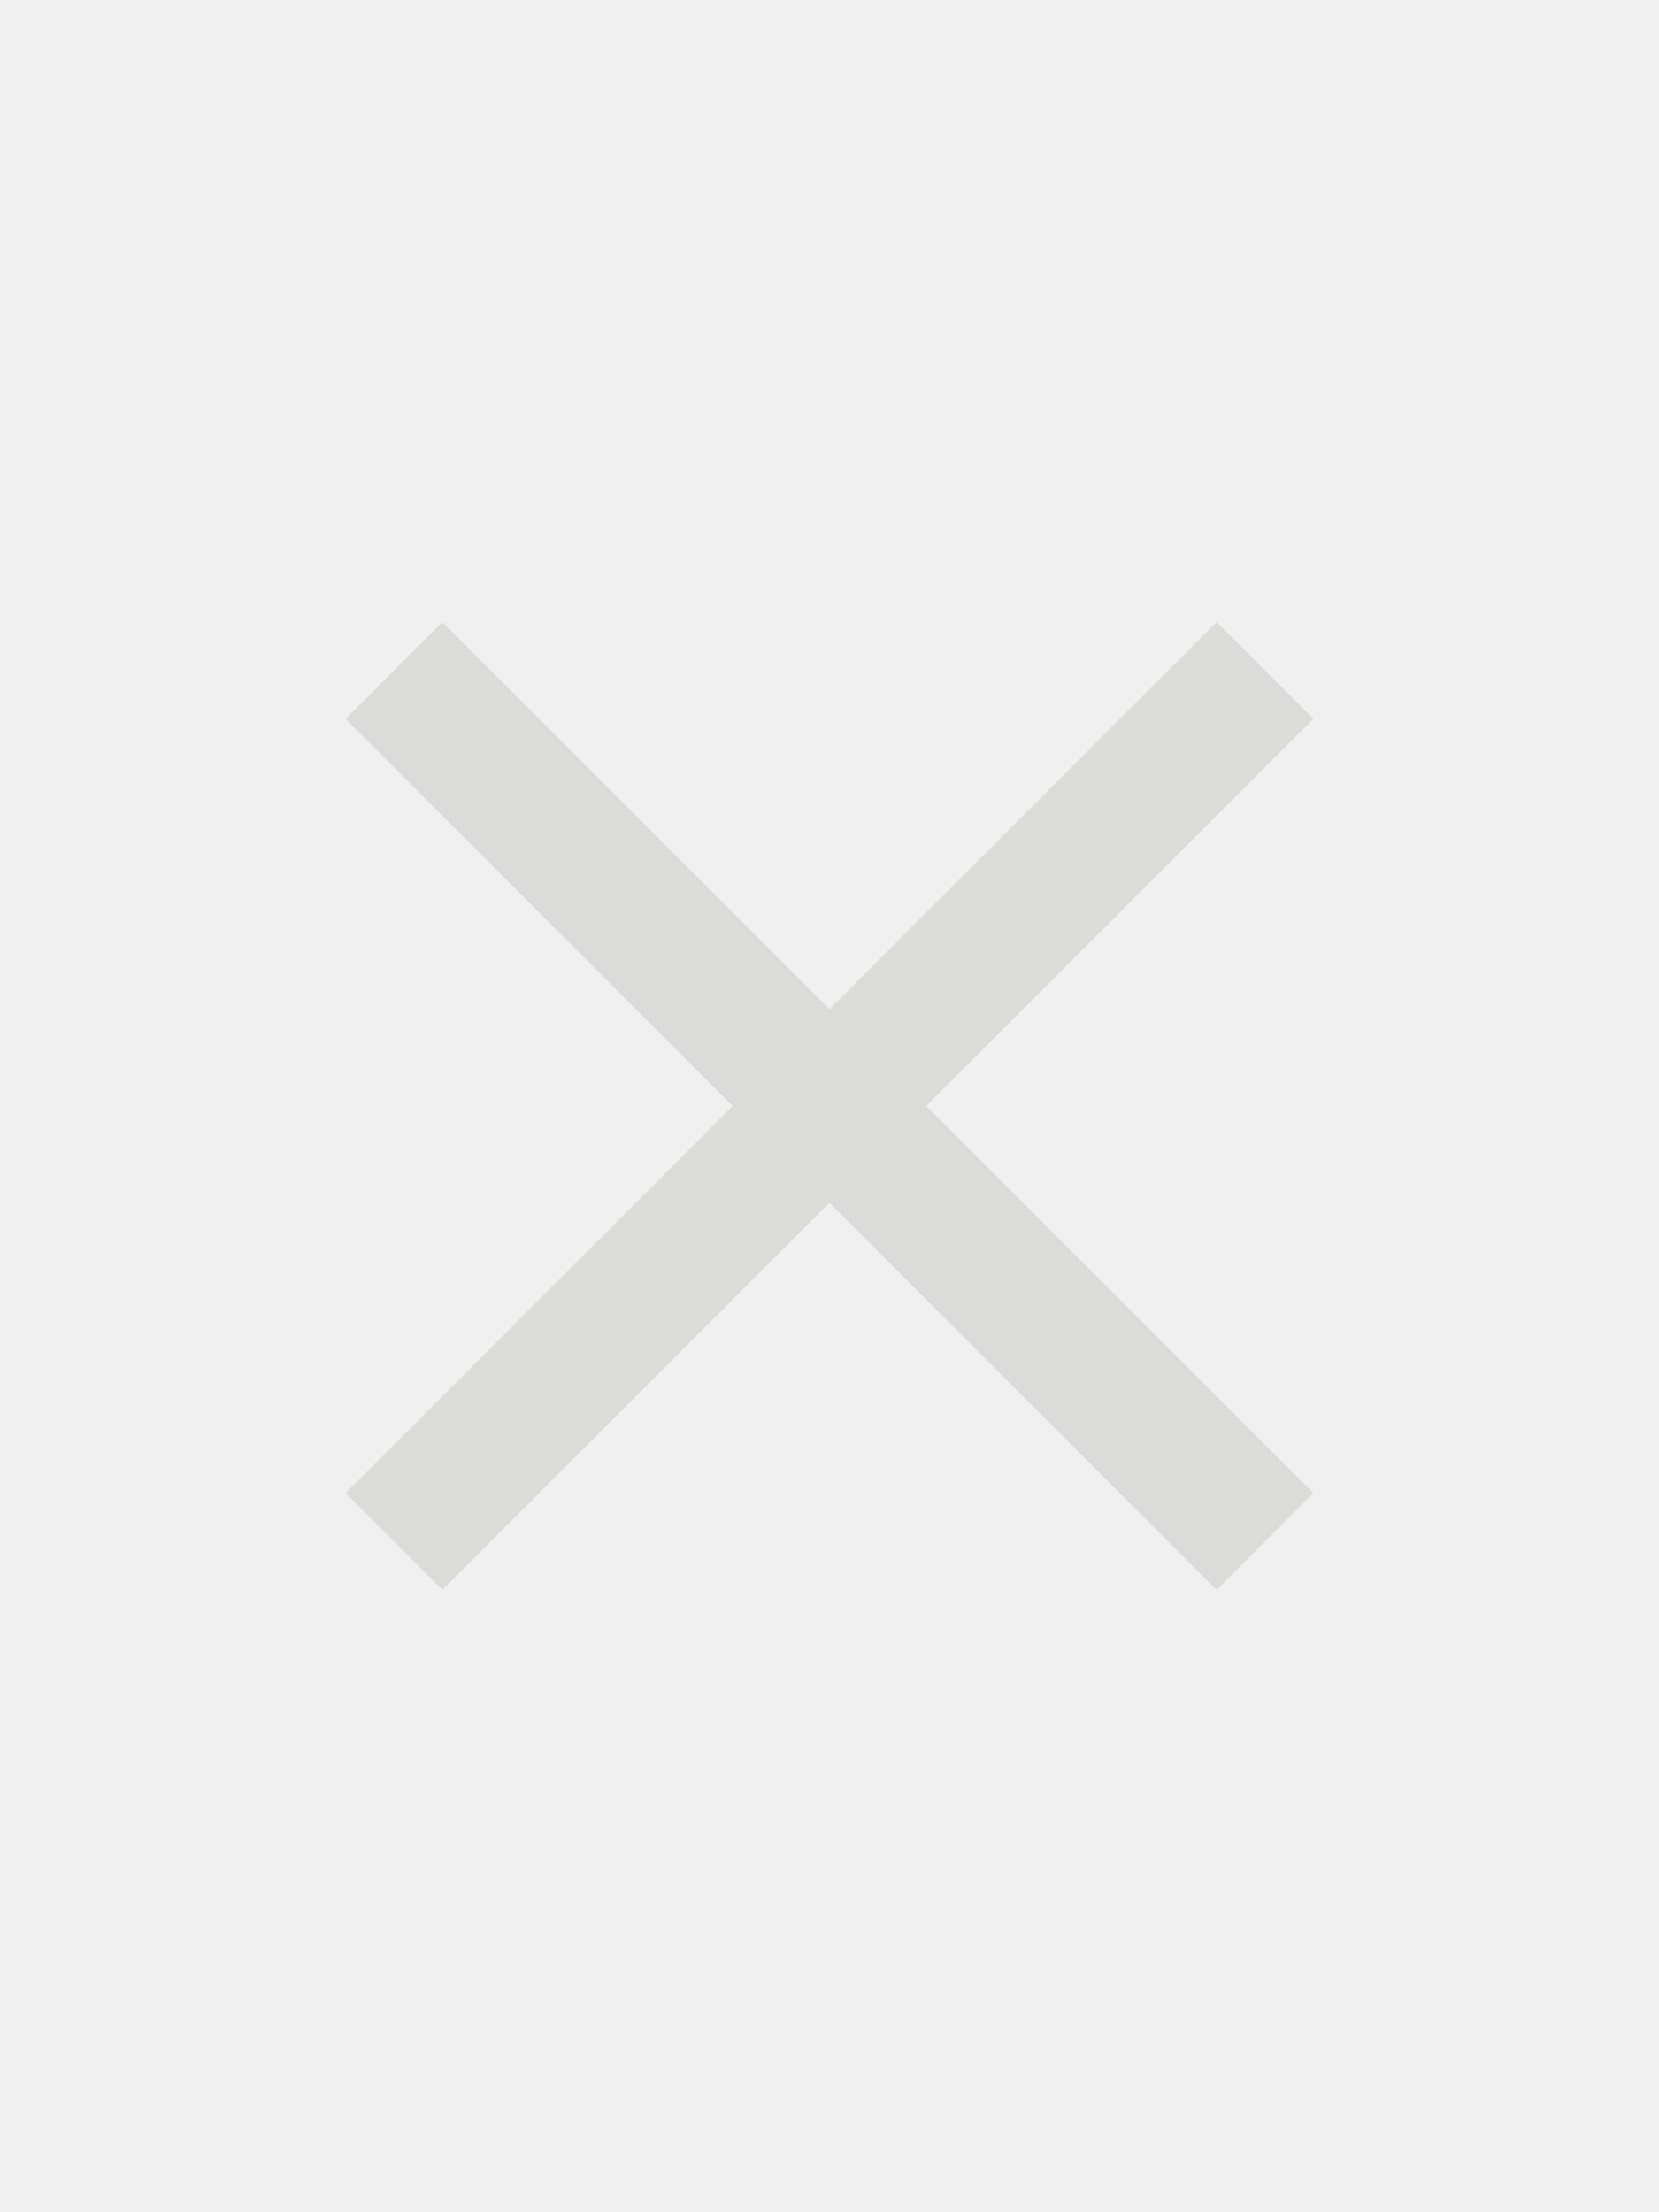
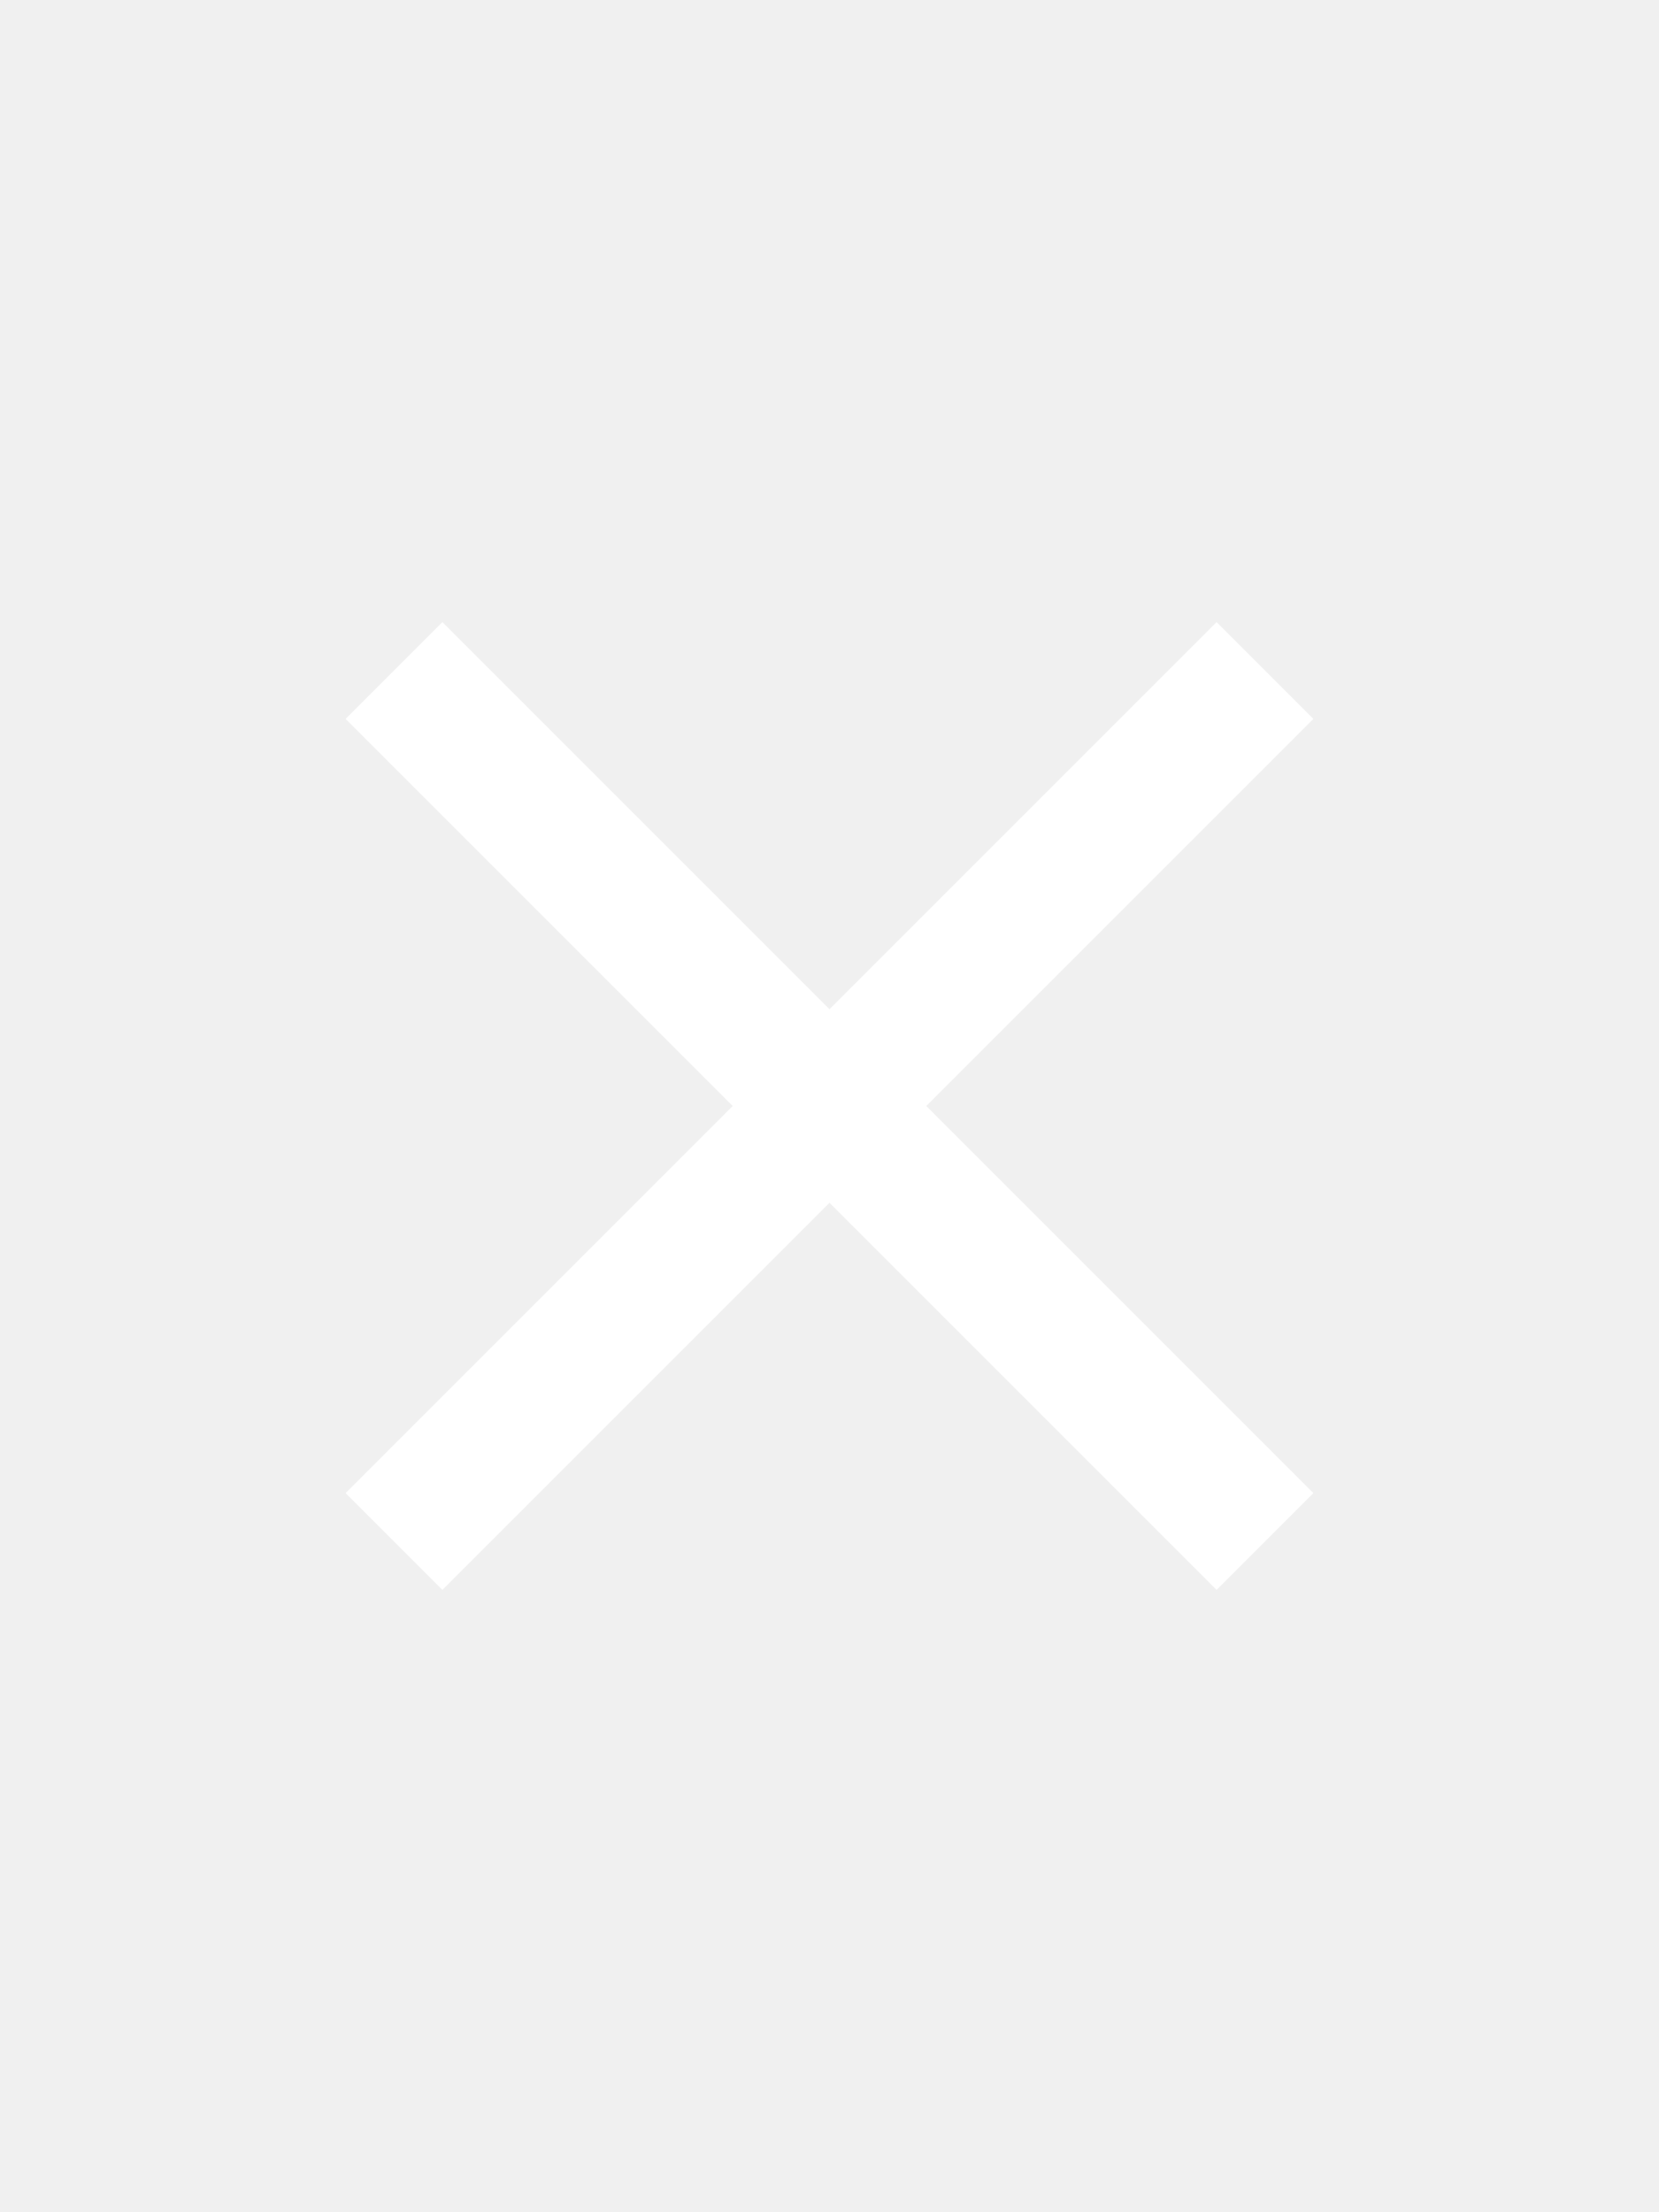
- <svg xmlns="http://www.w3.org/2000/svg" height="24px" viewBox="0 -960 960 960" width="18px" fill="#DBDBDA">
+ <svg xmlns="http://www.w3.org/2000/svg" height="24px" viewBox="0 -960 960 960" width="18px" fill="#FFF">
  <path d="m256-200-56-56 224-224-224-224 56-56 224 224 224-224 56 56-224 224 224 224-56 56-224-224-224 224Z" />
</svg>
